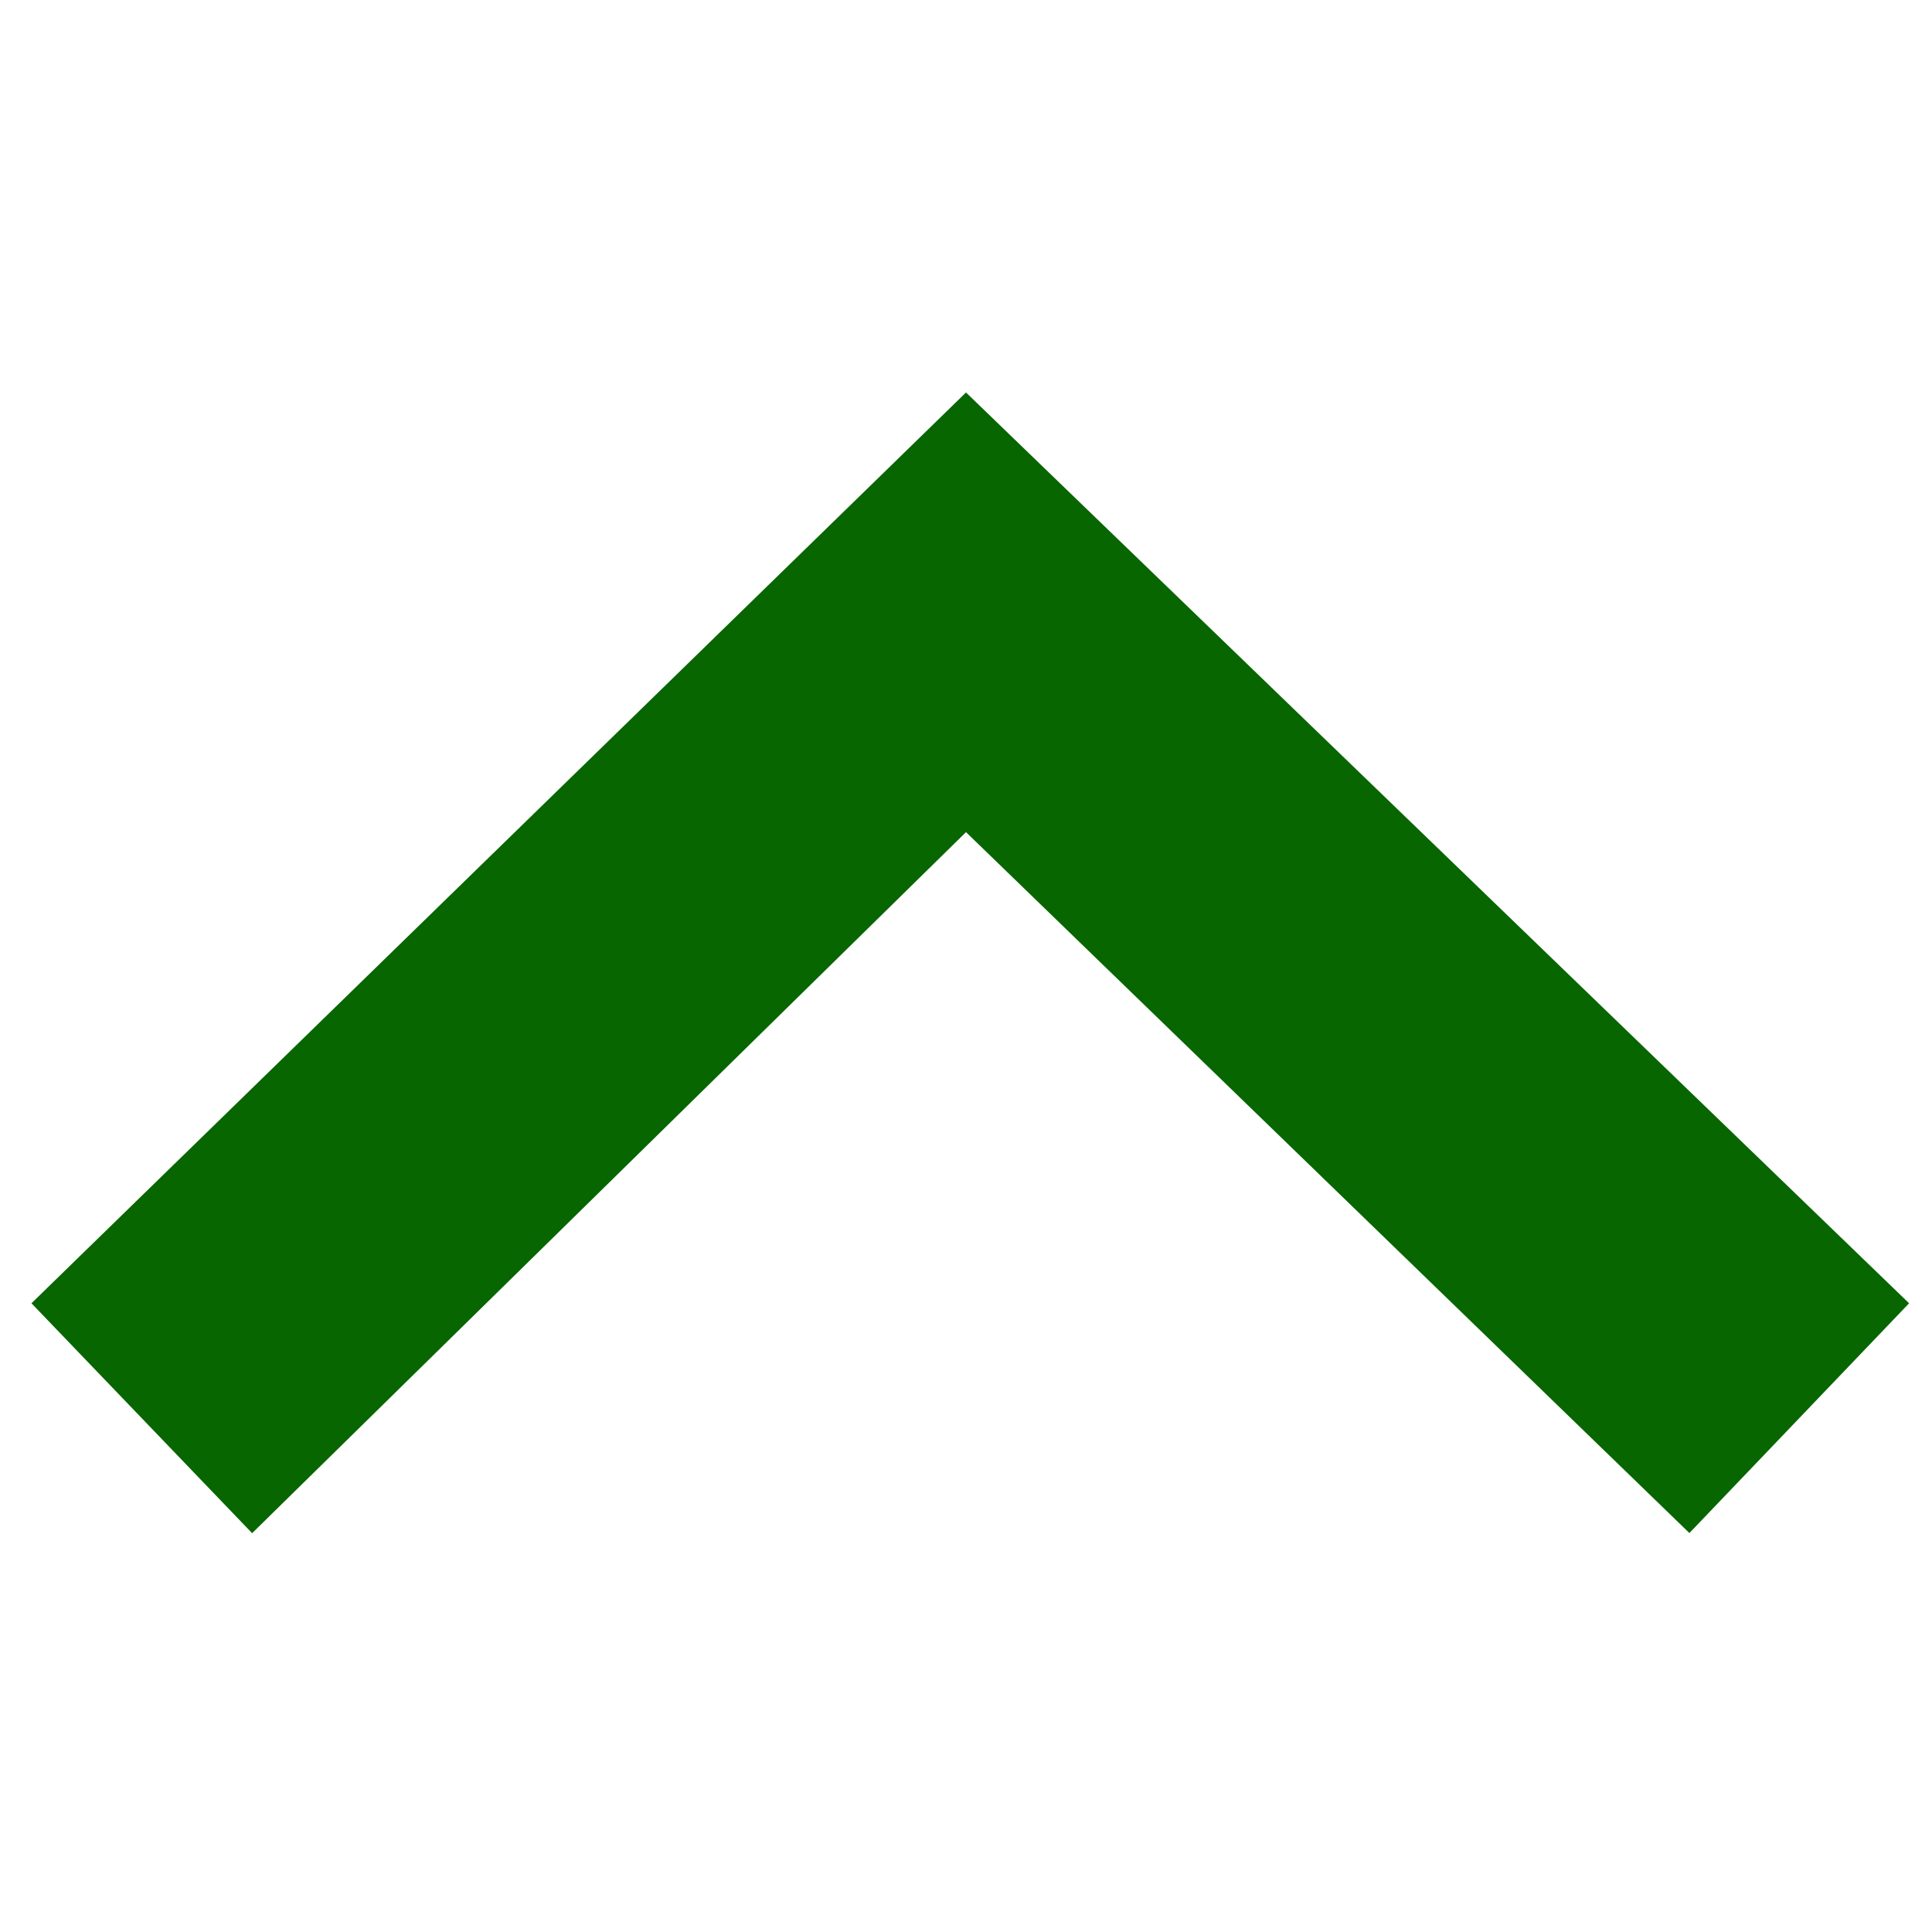
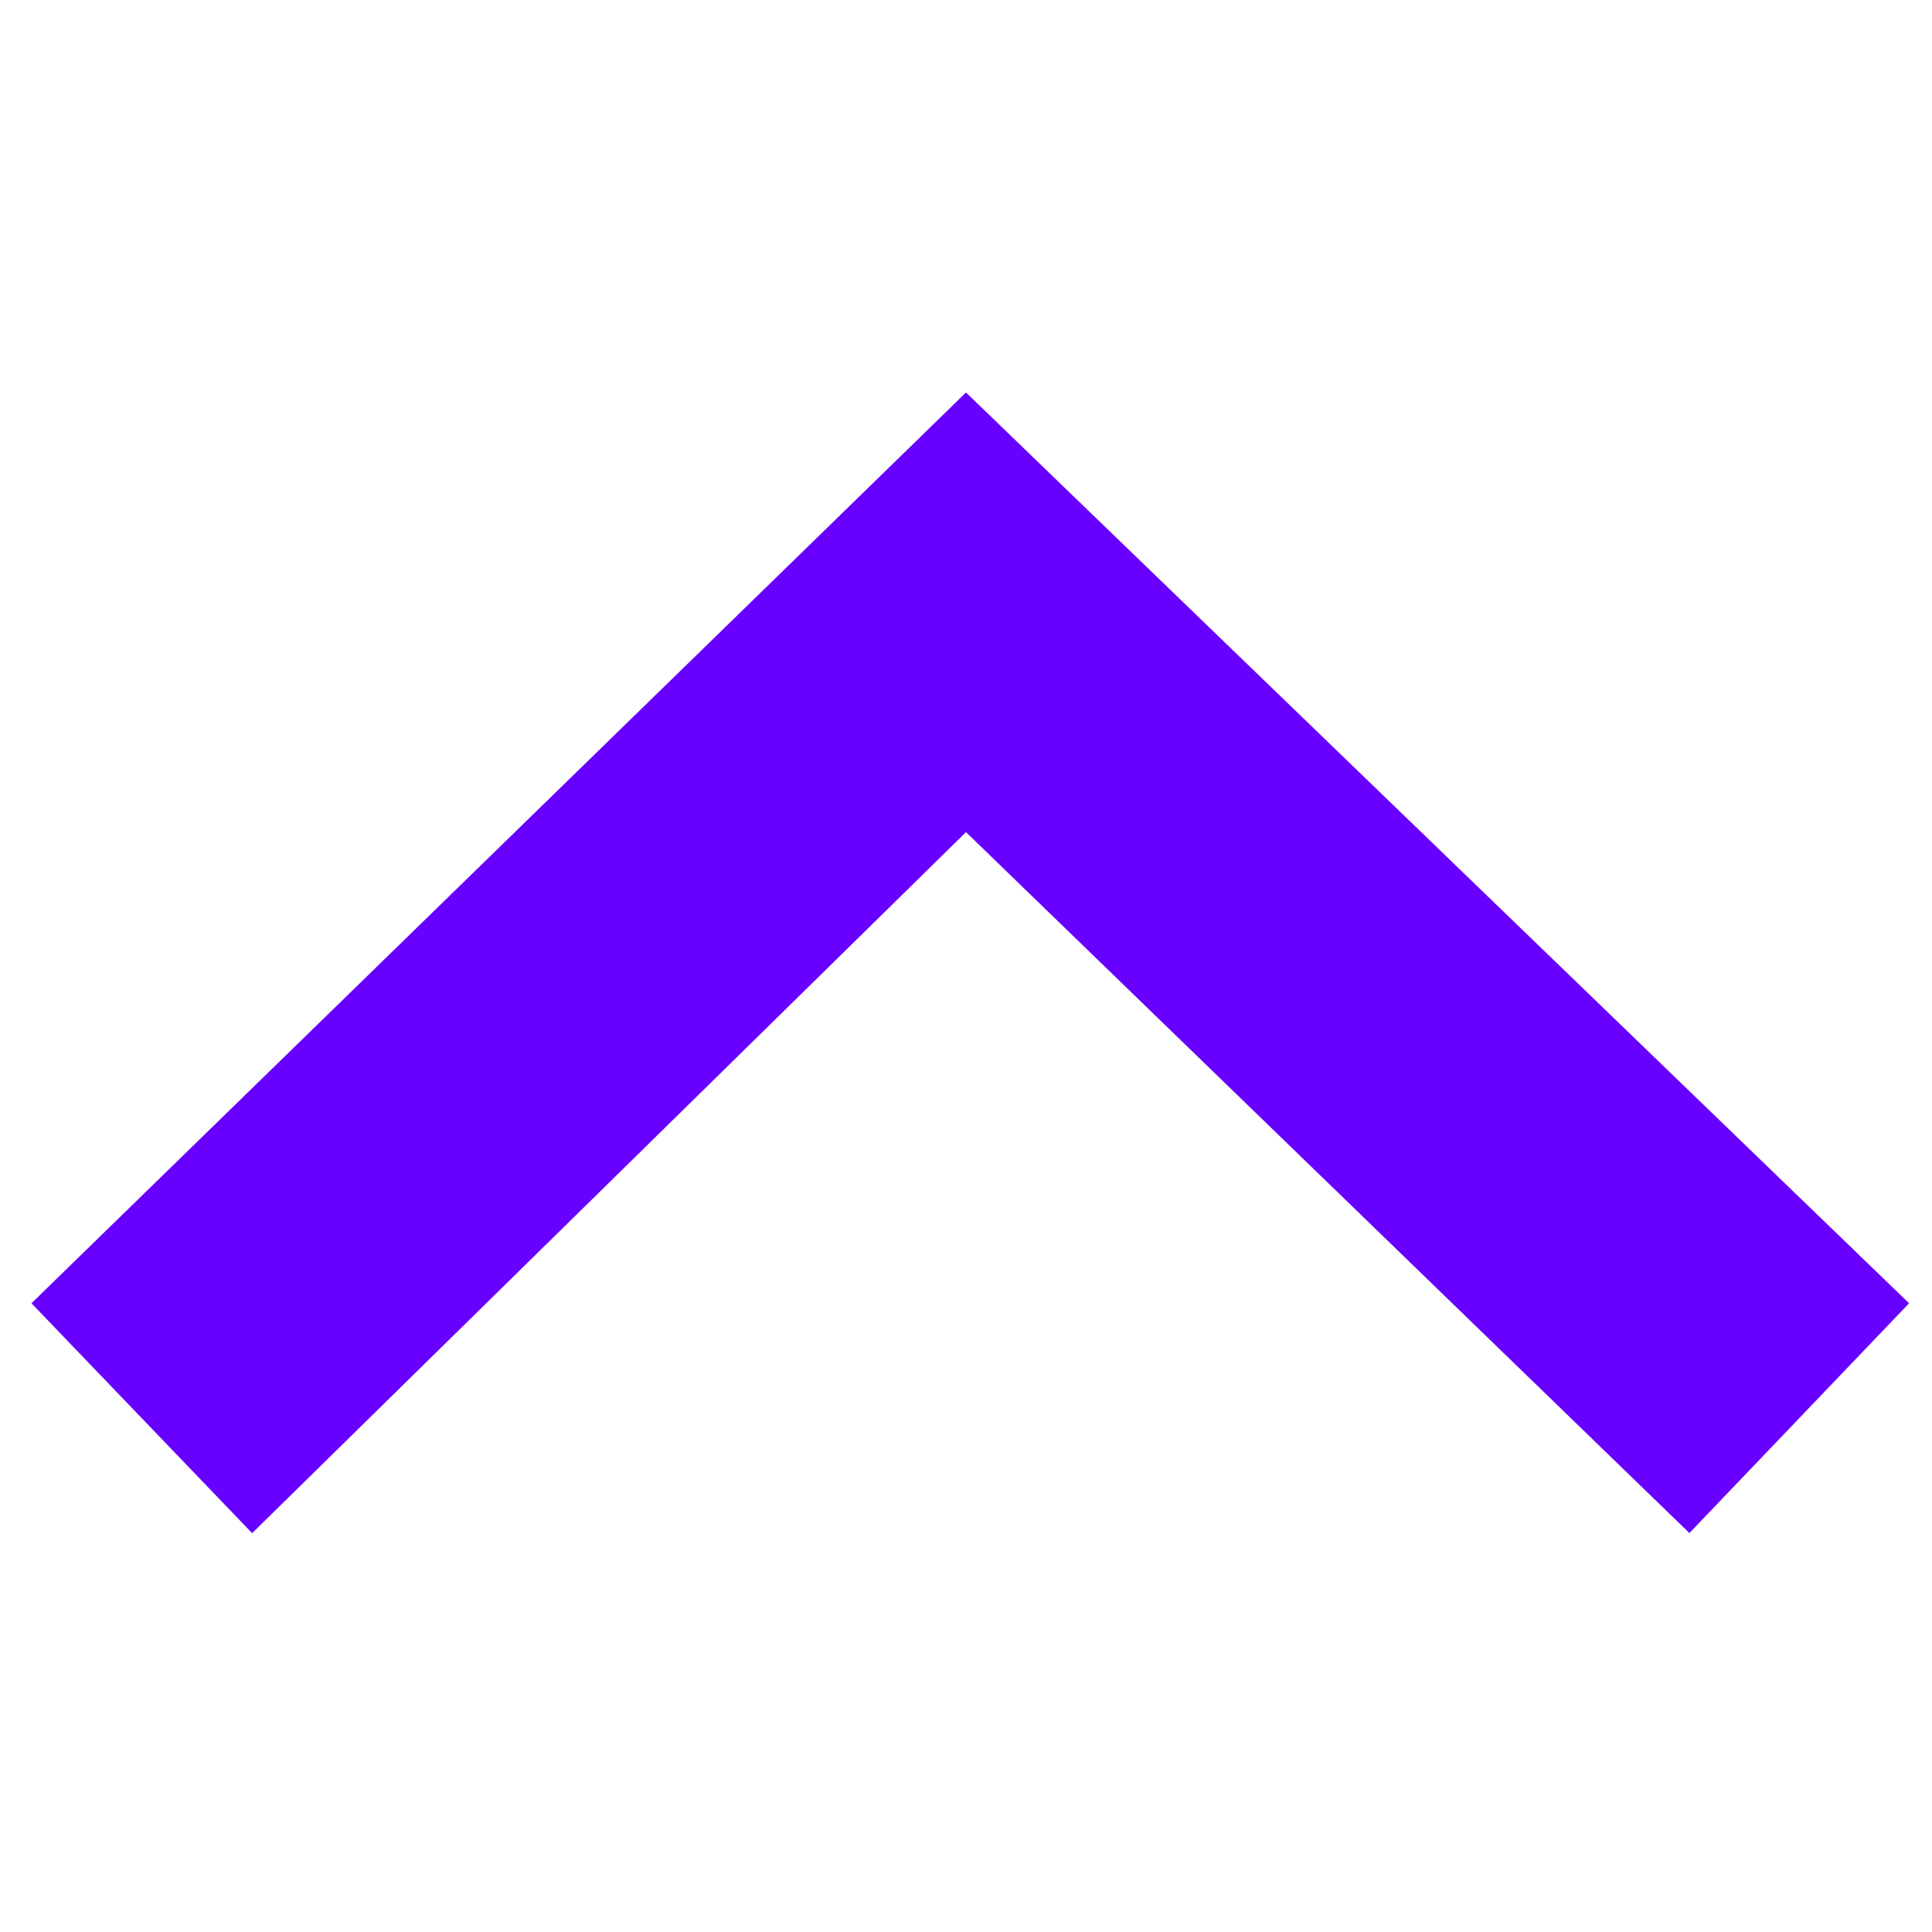
<svg xmlns="http://www.w3.org/2000/svg" width="14" height="14" viewBox="0 0 14 14" version="1.1" id="svg1121">
  <defs id="defs1125" />
  <g fill="none" fill-rule="evenodd" id="g1119">
    <path fill="none" d="M0 0h14v14H0z" id="path1115" />
-     <path fill="#1F5AF6" fill-rule="nonzero" d="M.228 9.444L7 2.844l6.834 6.6-1.592 1.665L7 6.03l-5.173 5.08z" id="path1117" style="fill:#076600;fill-opacity:1" />
+     <path fill="#1F5AF6" fill-rule="nonzero" d="M.228 9.444L7 2.844l6.834 6.6-1.592 1.665L7 6.03l-5.173 5.08z" id="path1117" style="fill:#6800ff;fill-opacity:1" />
  </g>
</svg>
